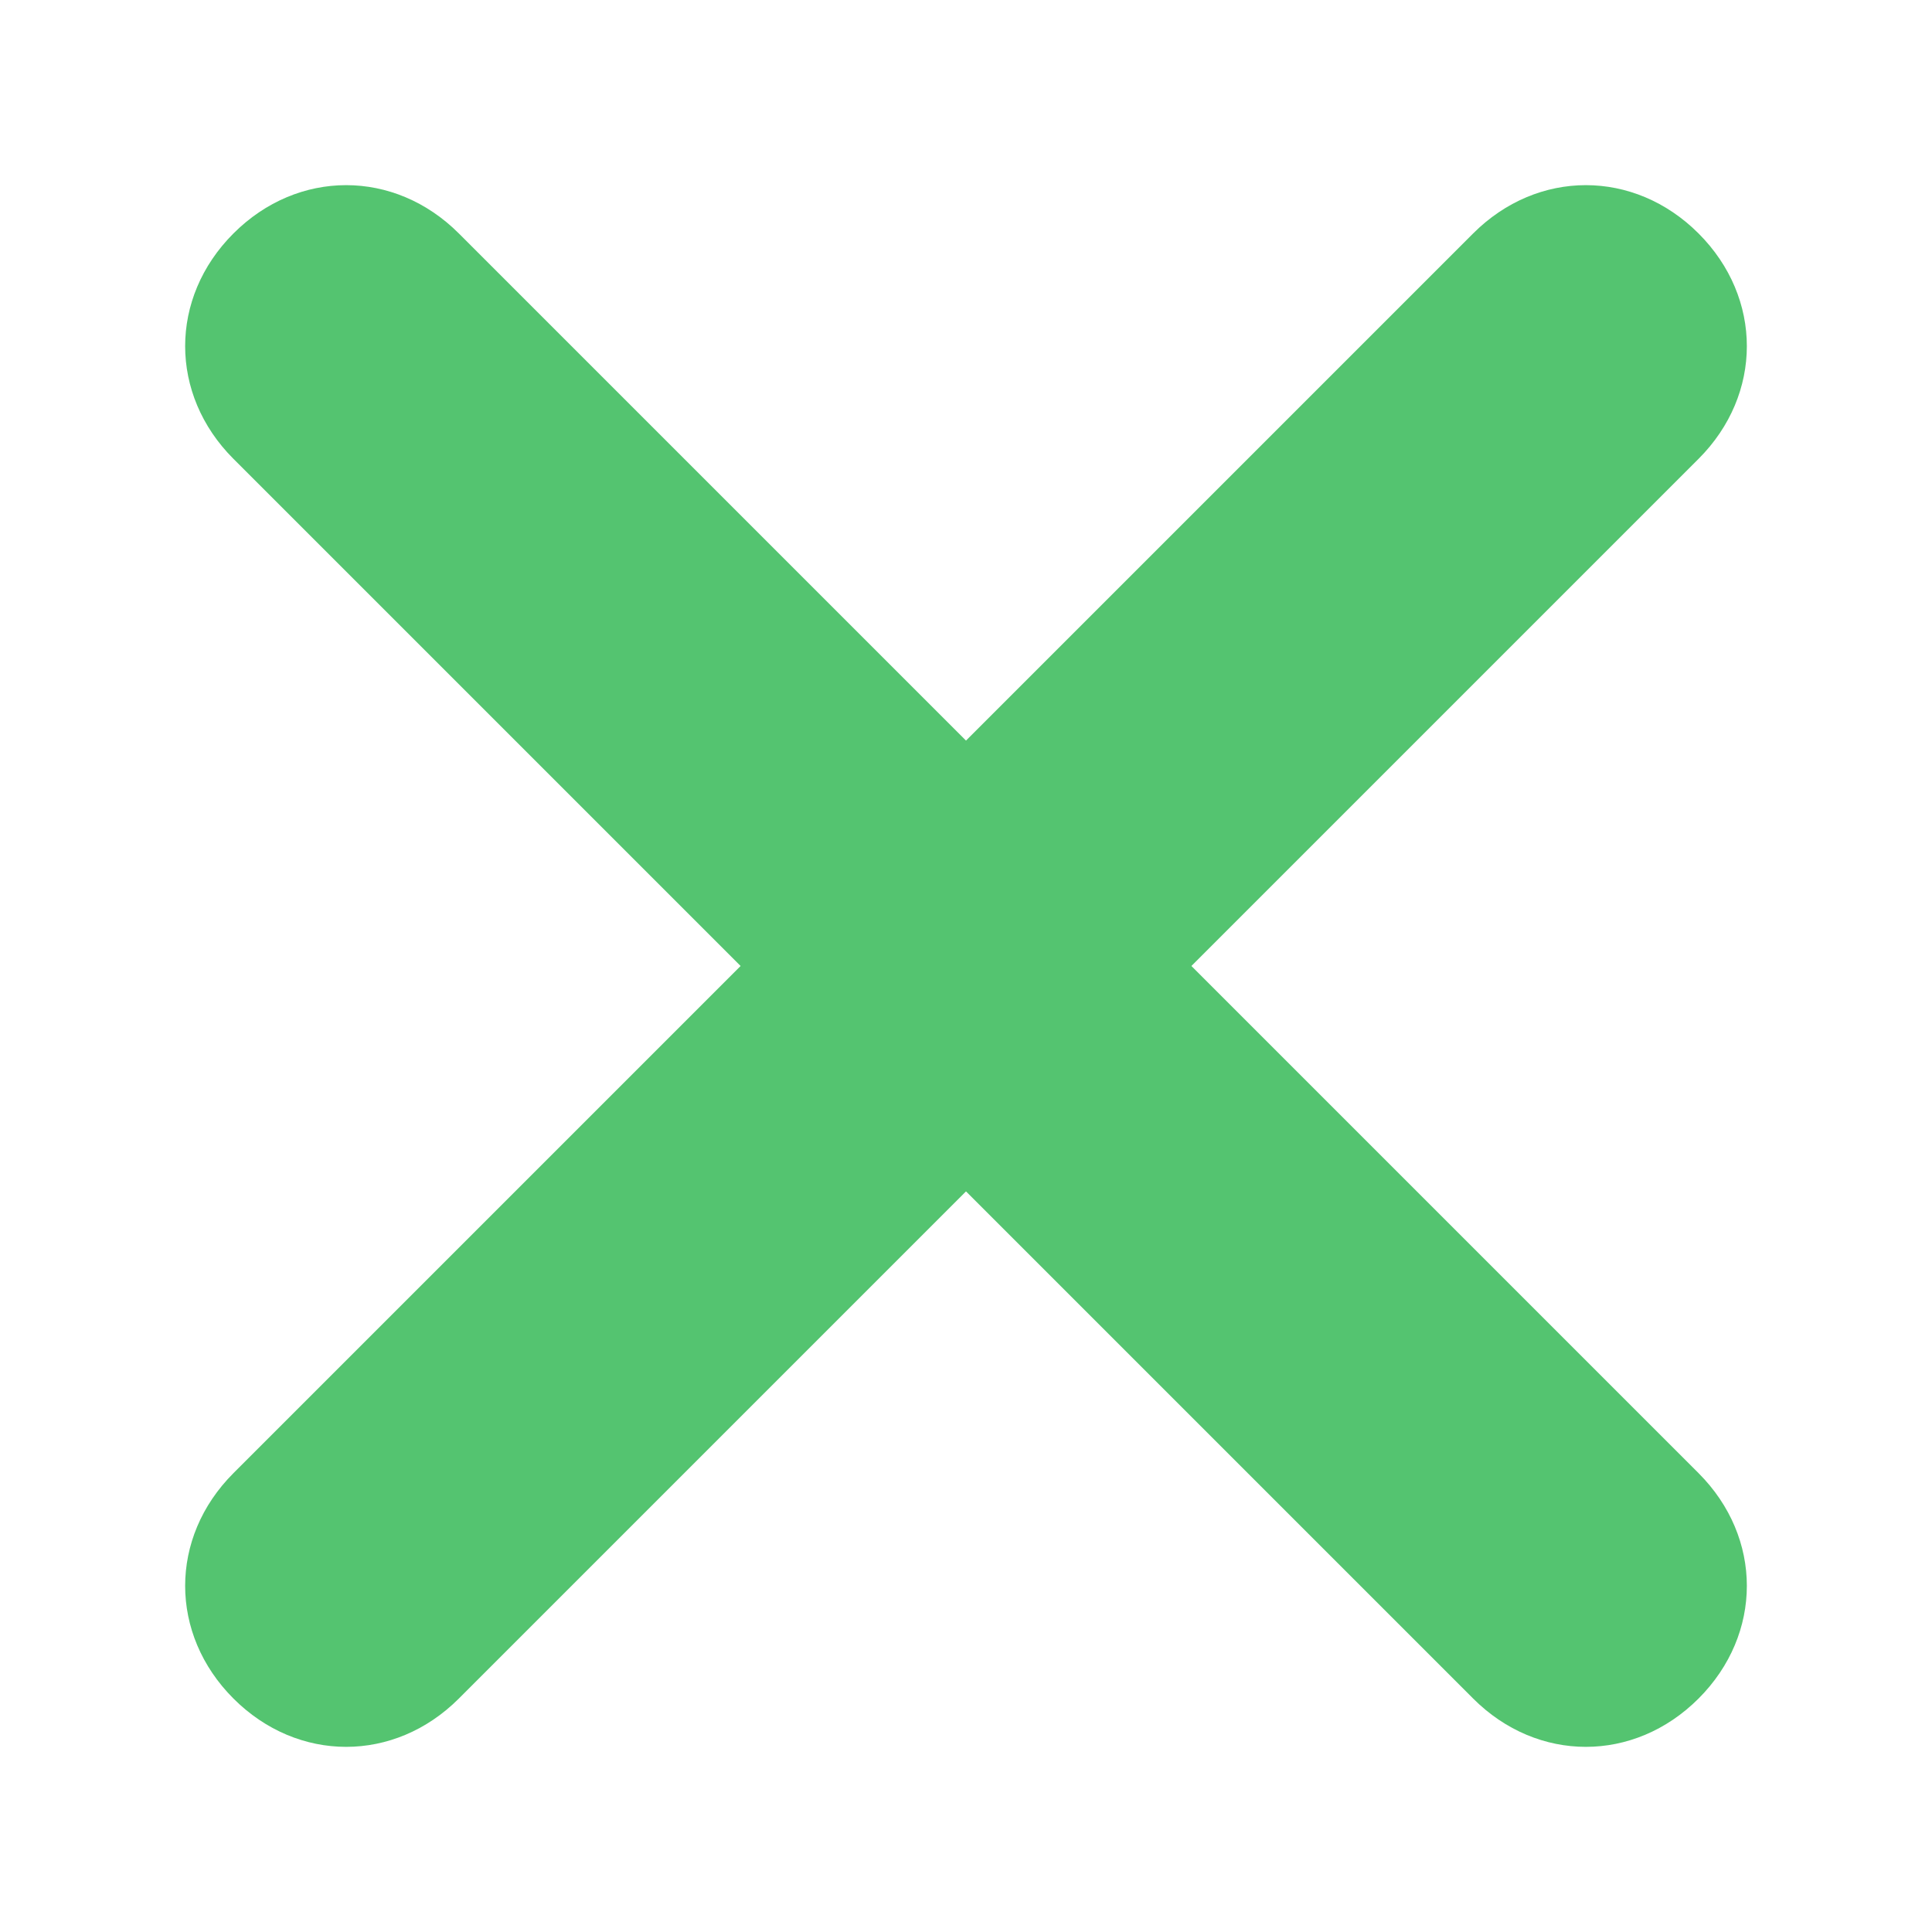
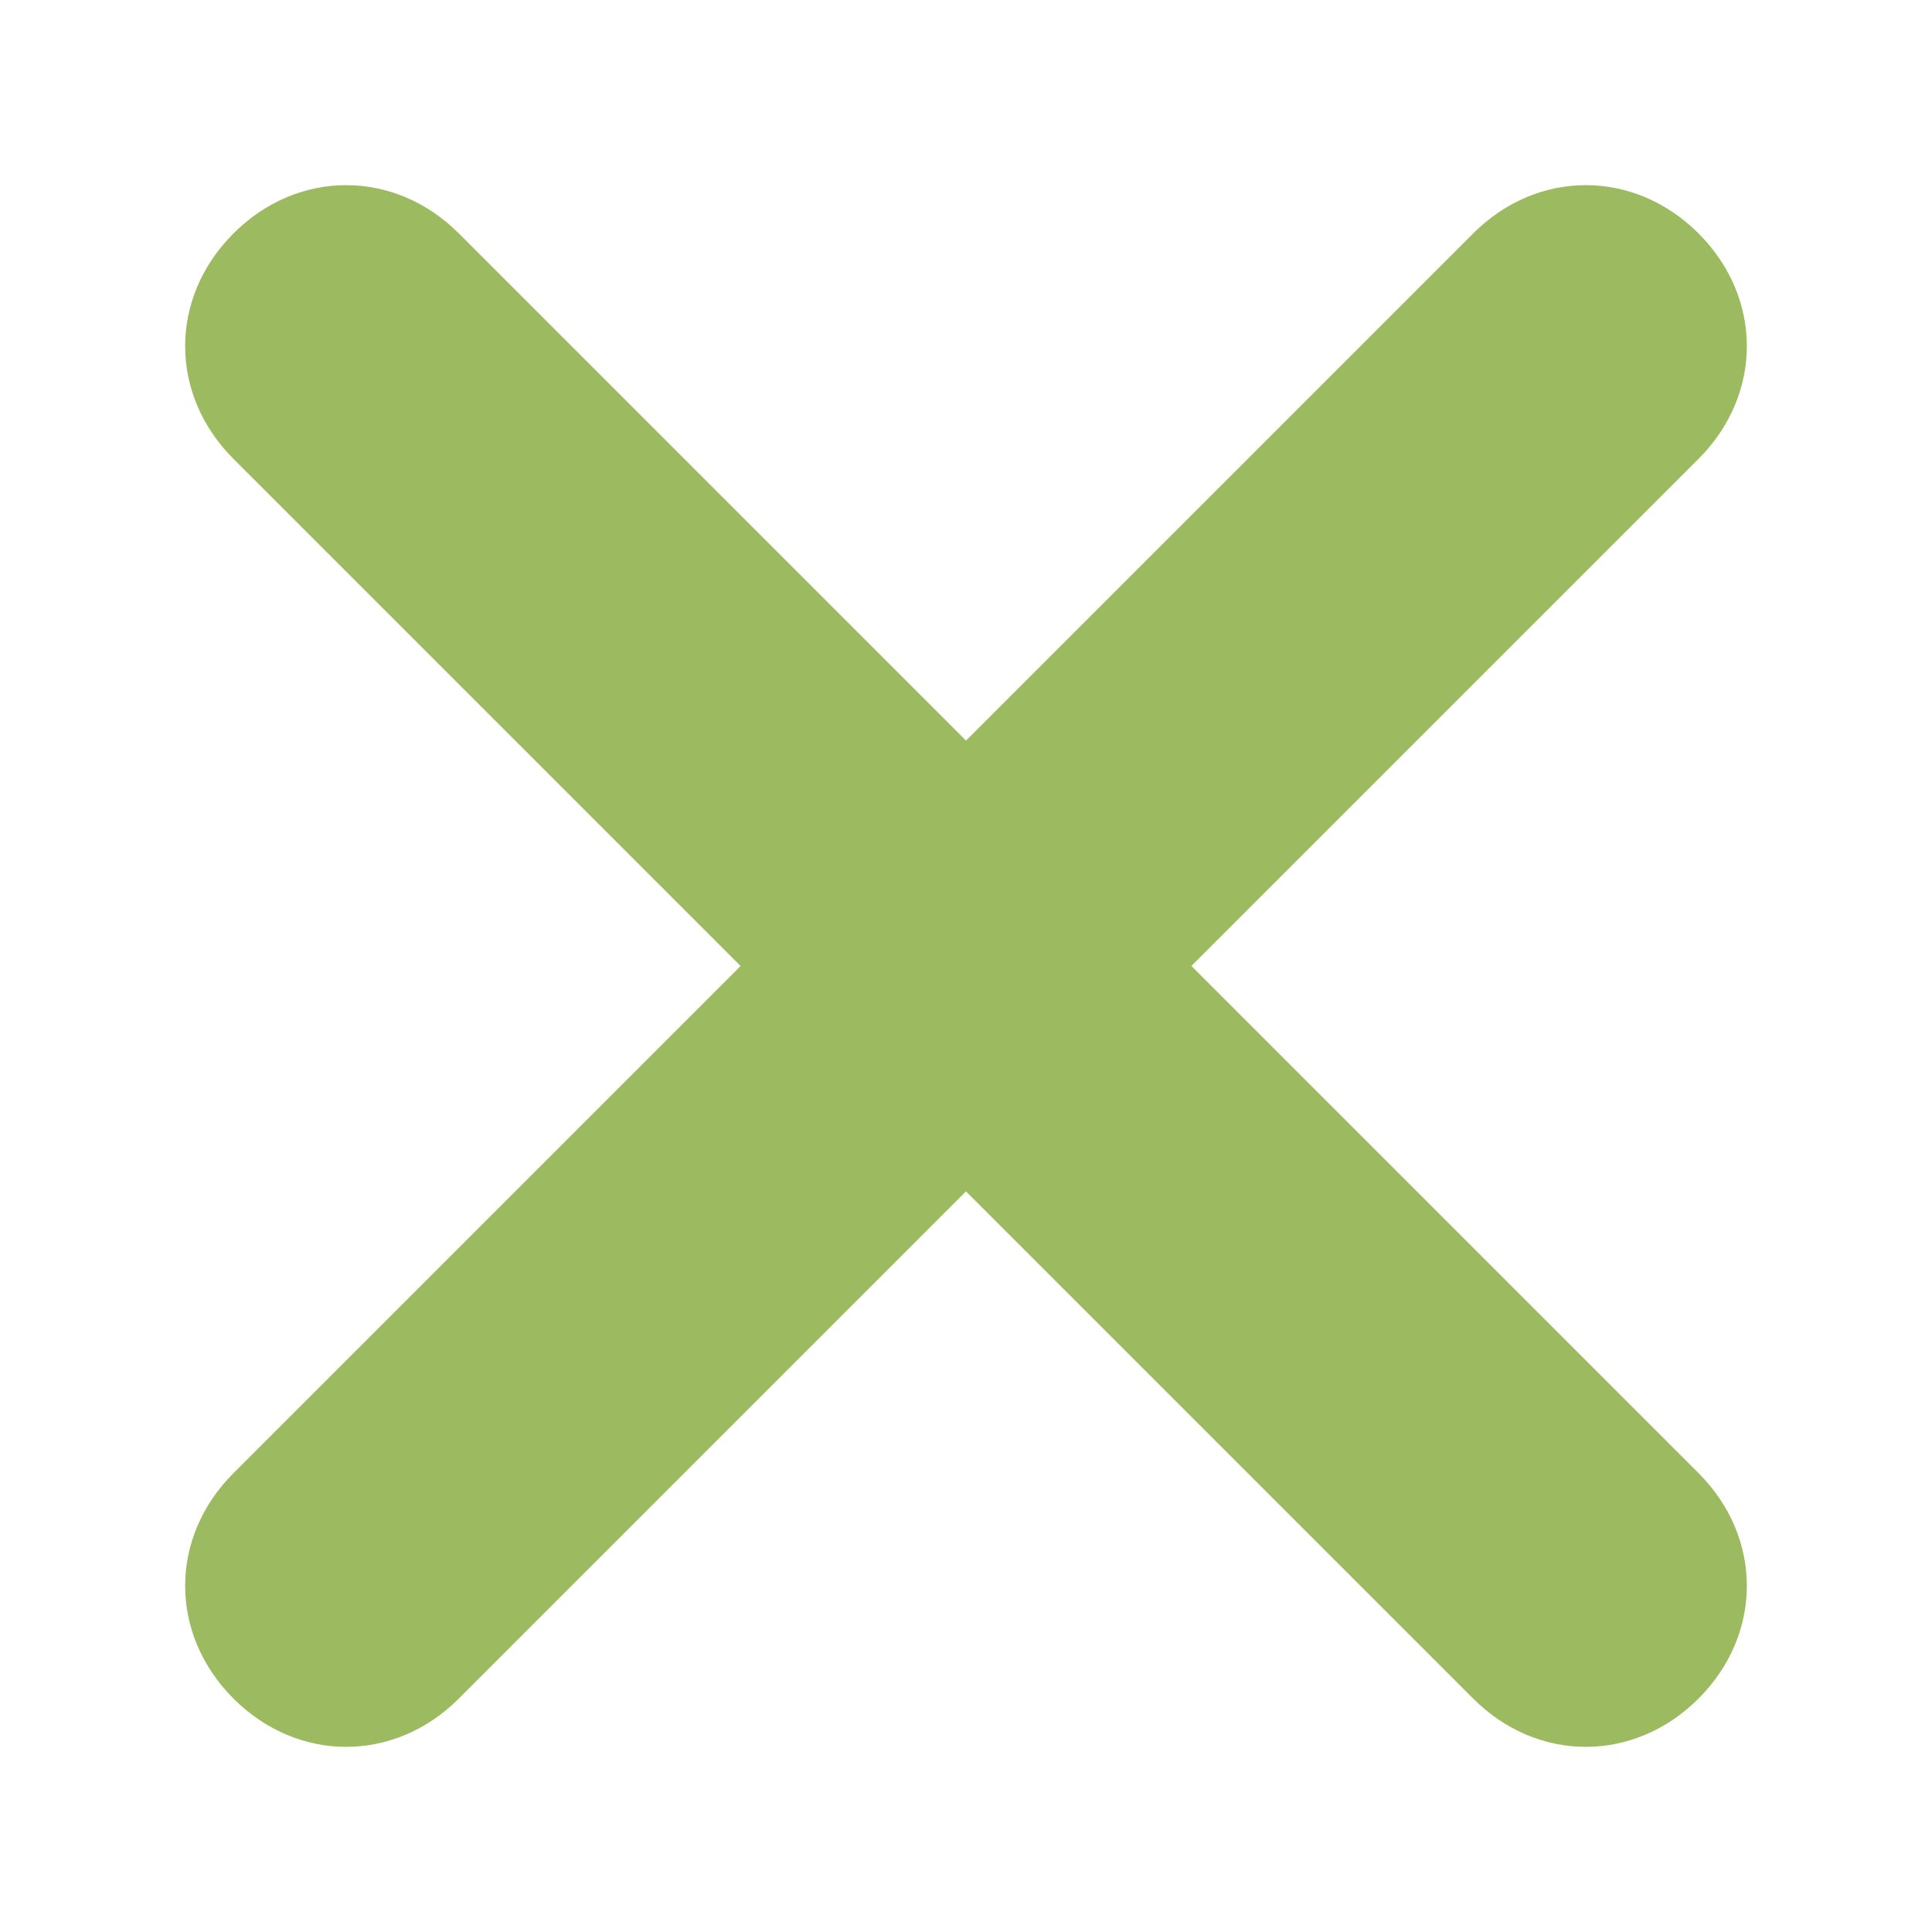
<svg xmlns="http://www.w3.org/2000/svg" version="1.1" x="0px" y="0px" width="24" height="24" viewBox="0 0 24 24" enable-background="new 0 0 24 24" xml:space="preserve">
-   <path fill="#54C470" d="M21.1,18.3c0.8,0.8,0.8,2,0,2.8c-0.4,0.4-0.9,0.6-1.4,0.6s-1-0.2-1.4-0.6L12,14.8l-6.3,6.3     c-0.4,0.4-0.9,0.6-1.4,0.6s-1-0.2-1.4-0.6c-0.8-0.8-0.8-2,0-2.8L9.2,12L2.9,5.7c-0.8-0.8-0.8-2,0-2.8c0.8-0.8,2-0.8,2.8,0L12,9.2     l6.3-6.3c0.8-0.8,2-0.8,2.8,0c0.8,0.8,0.8,2,0,2.8L14.8,12L21.1,18.3z" />
+   <path fill="#9cba5f" d="M21.1,18.3c0.8,0.8,0.8,2,0,2.8c-0.4,0.4-0.9,0.6-1.4,0.6s-1-0.2-1.4-0.6L12,14.8l-6.3,6.3     c-0.4,0.4-0.9,0.6-1.4,0.6s-1-0.2-1.4-0.6c-0.8-0.8-0.8-2,0-2.8L9.2,12L2.9,5.7c-0.8-0.8-0.8-2,0-2.8c0.8-0.8,2-0.8,2.8,0L12,9.2     l6.3-6.3c0.8-0.8,2-0.8,2.8,0c0.8,0.8,0.8,2,0,2.8L14.8,12L21.1,18.3z" />
</svg>
